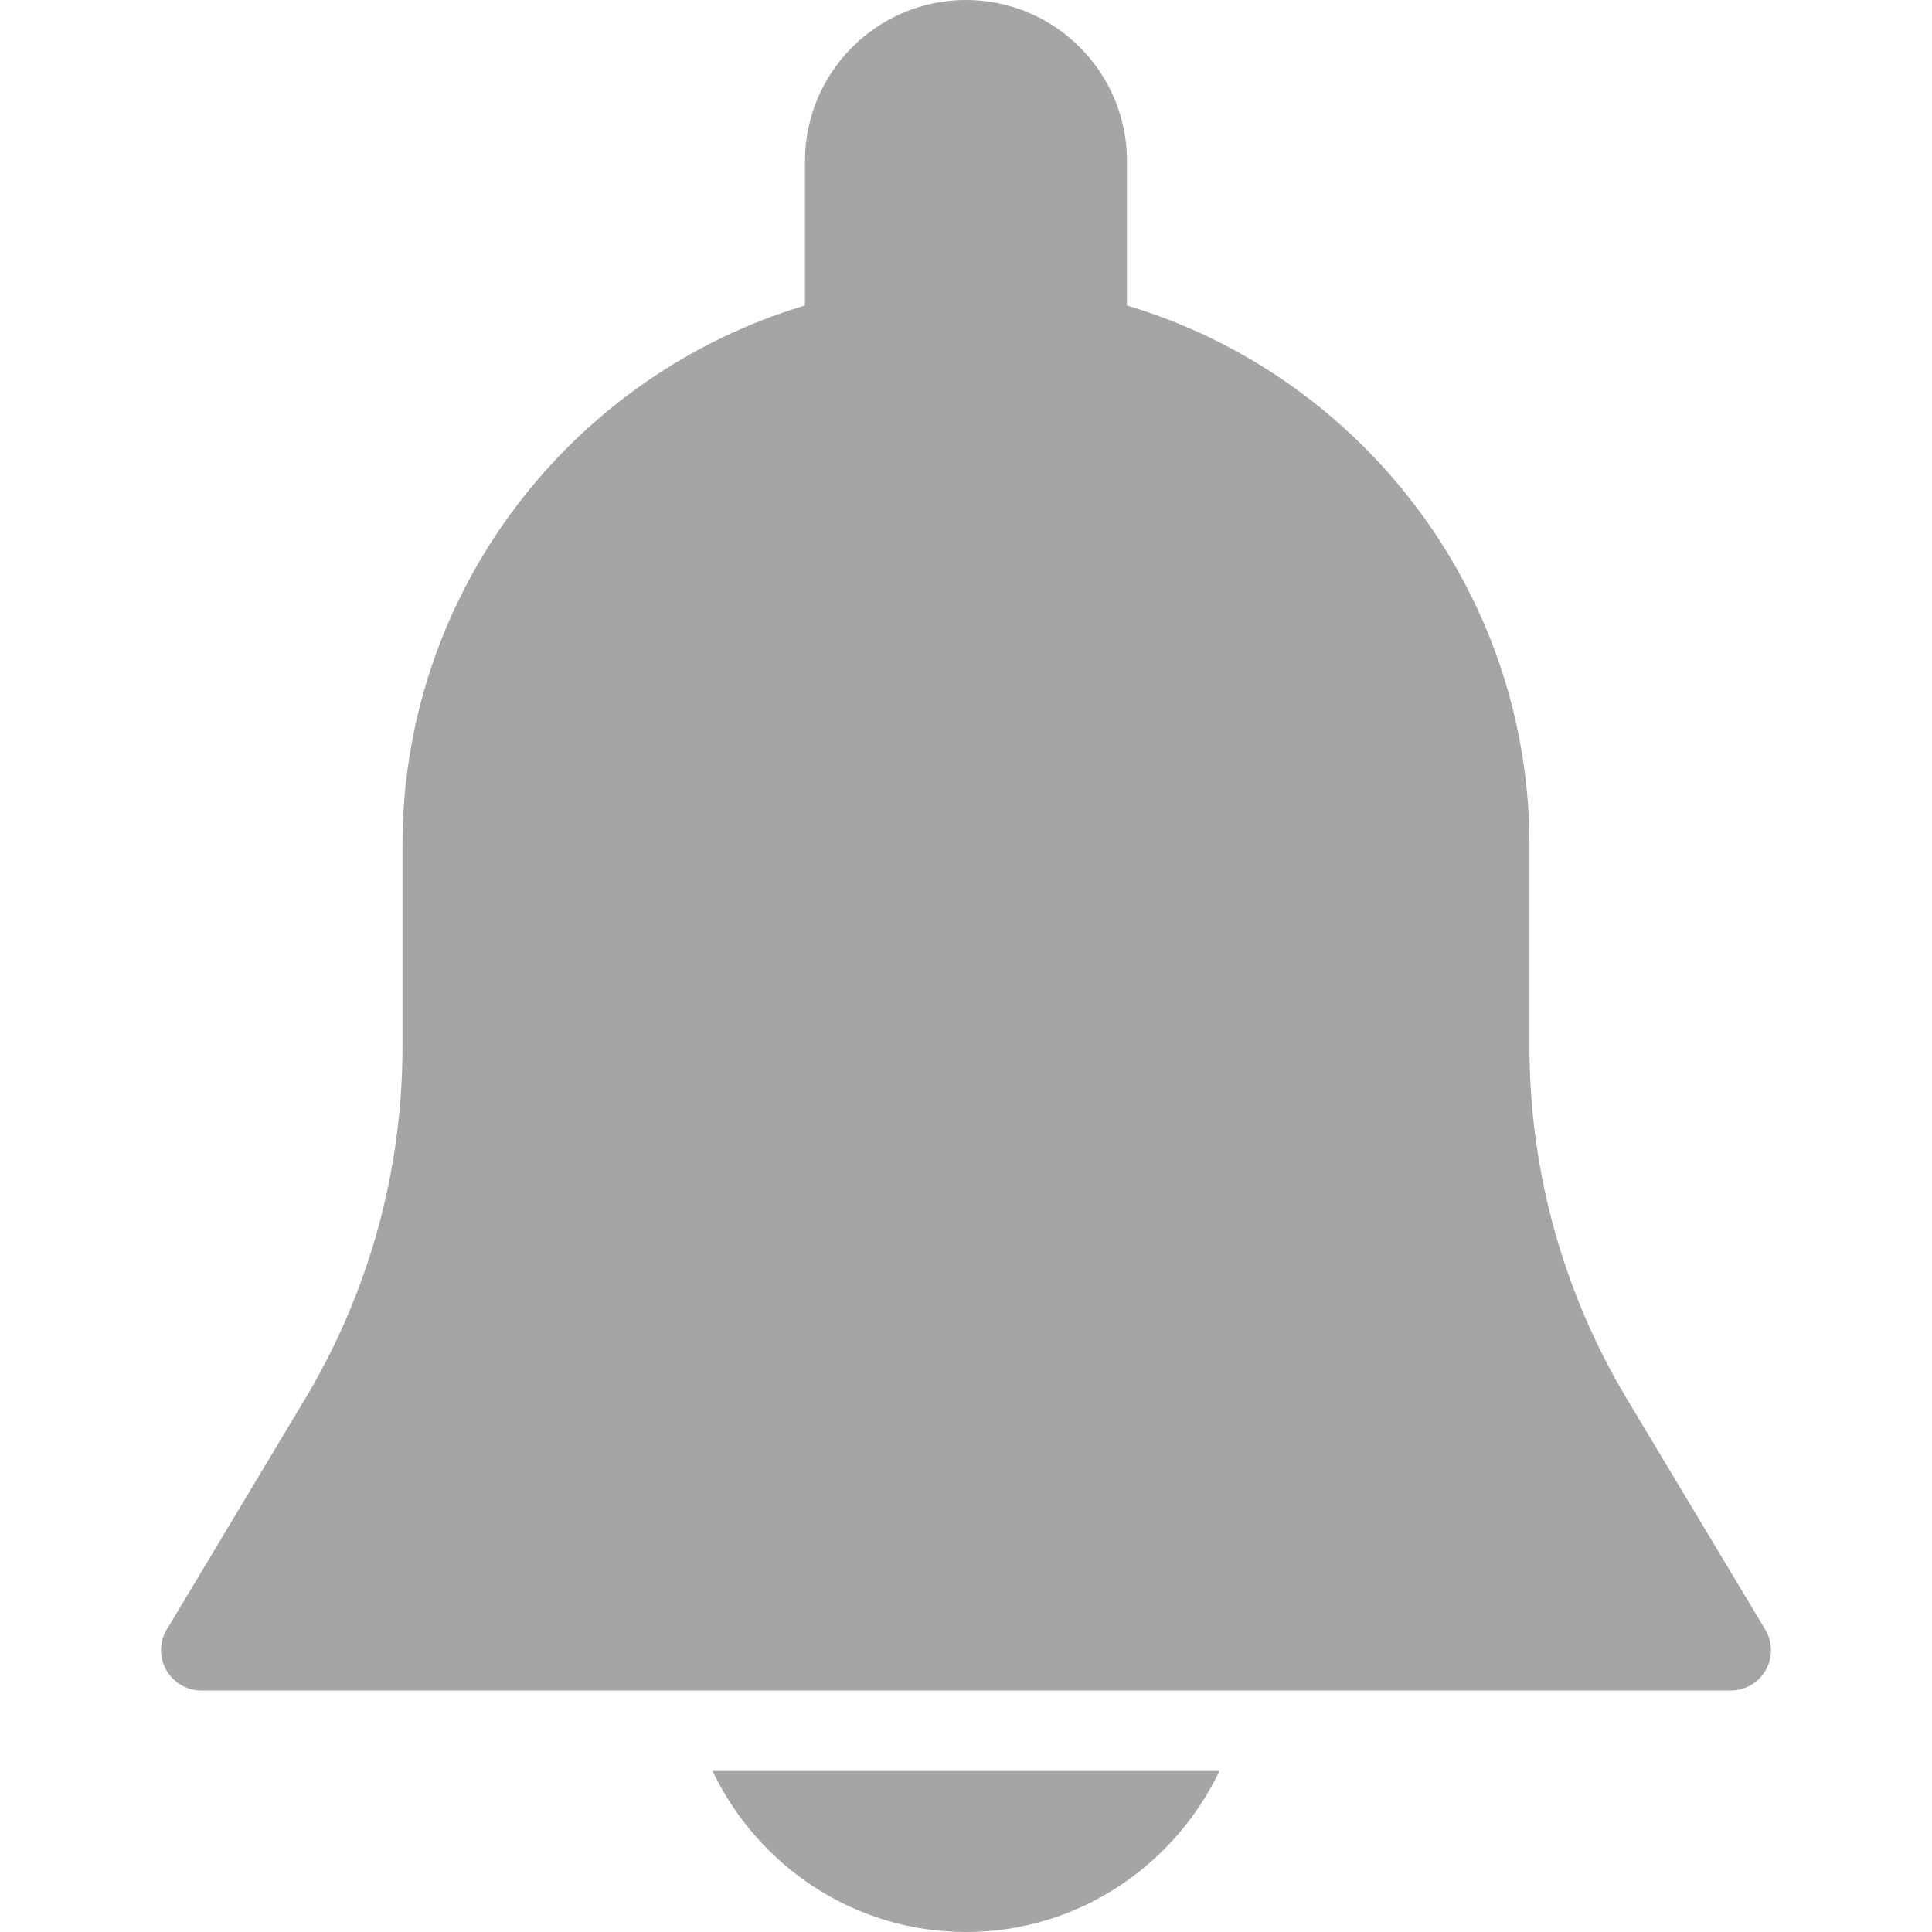
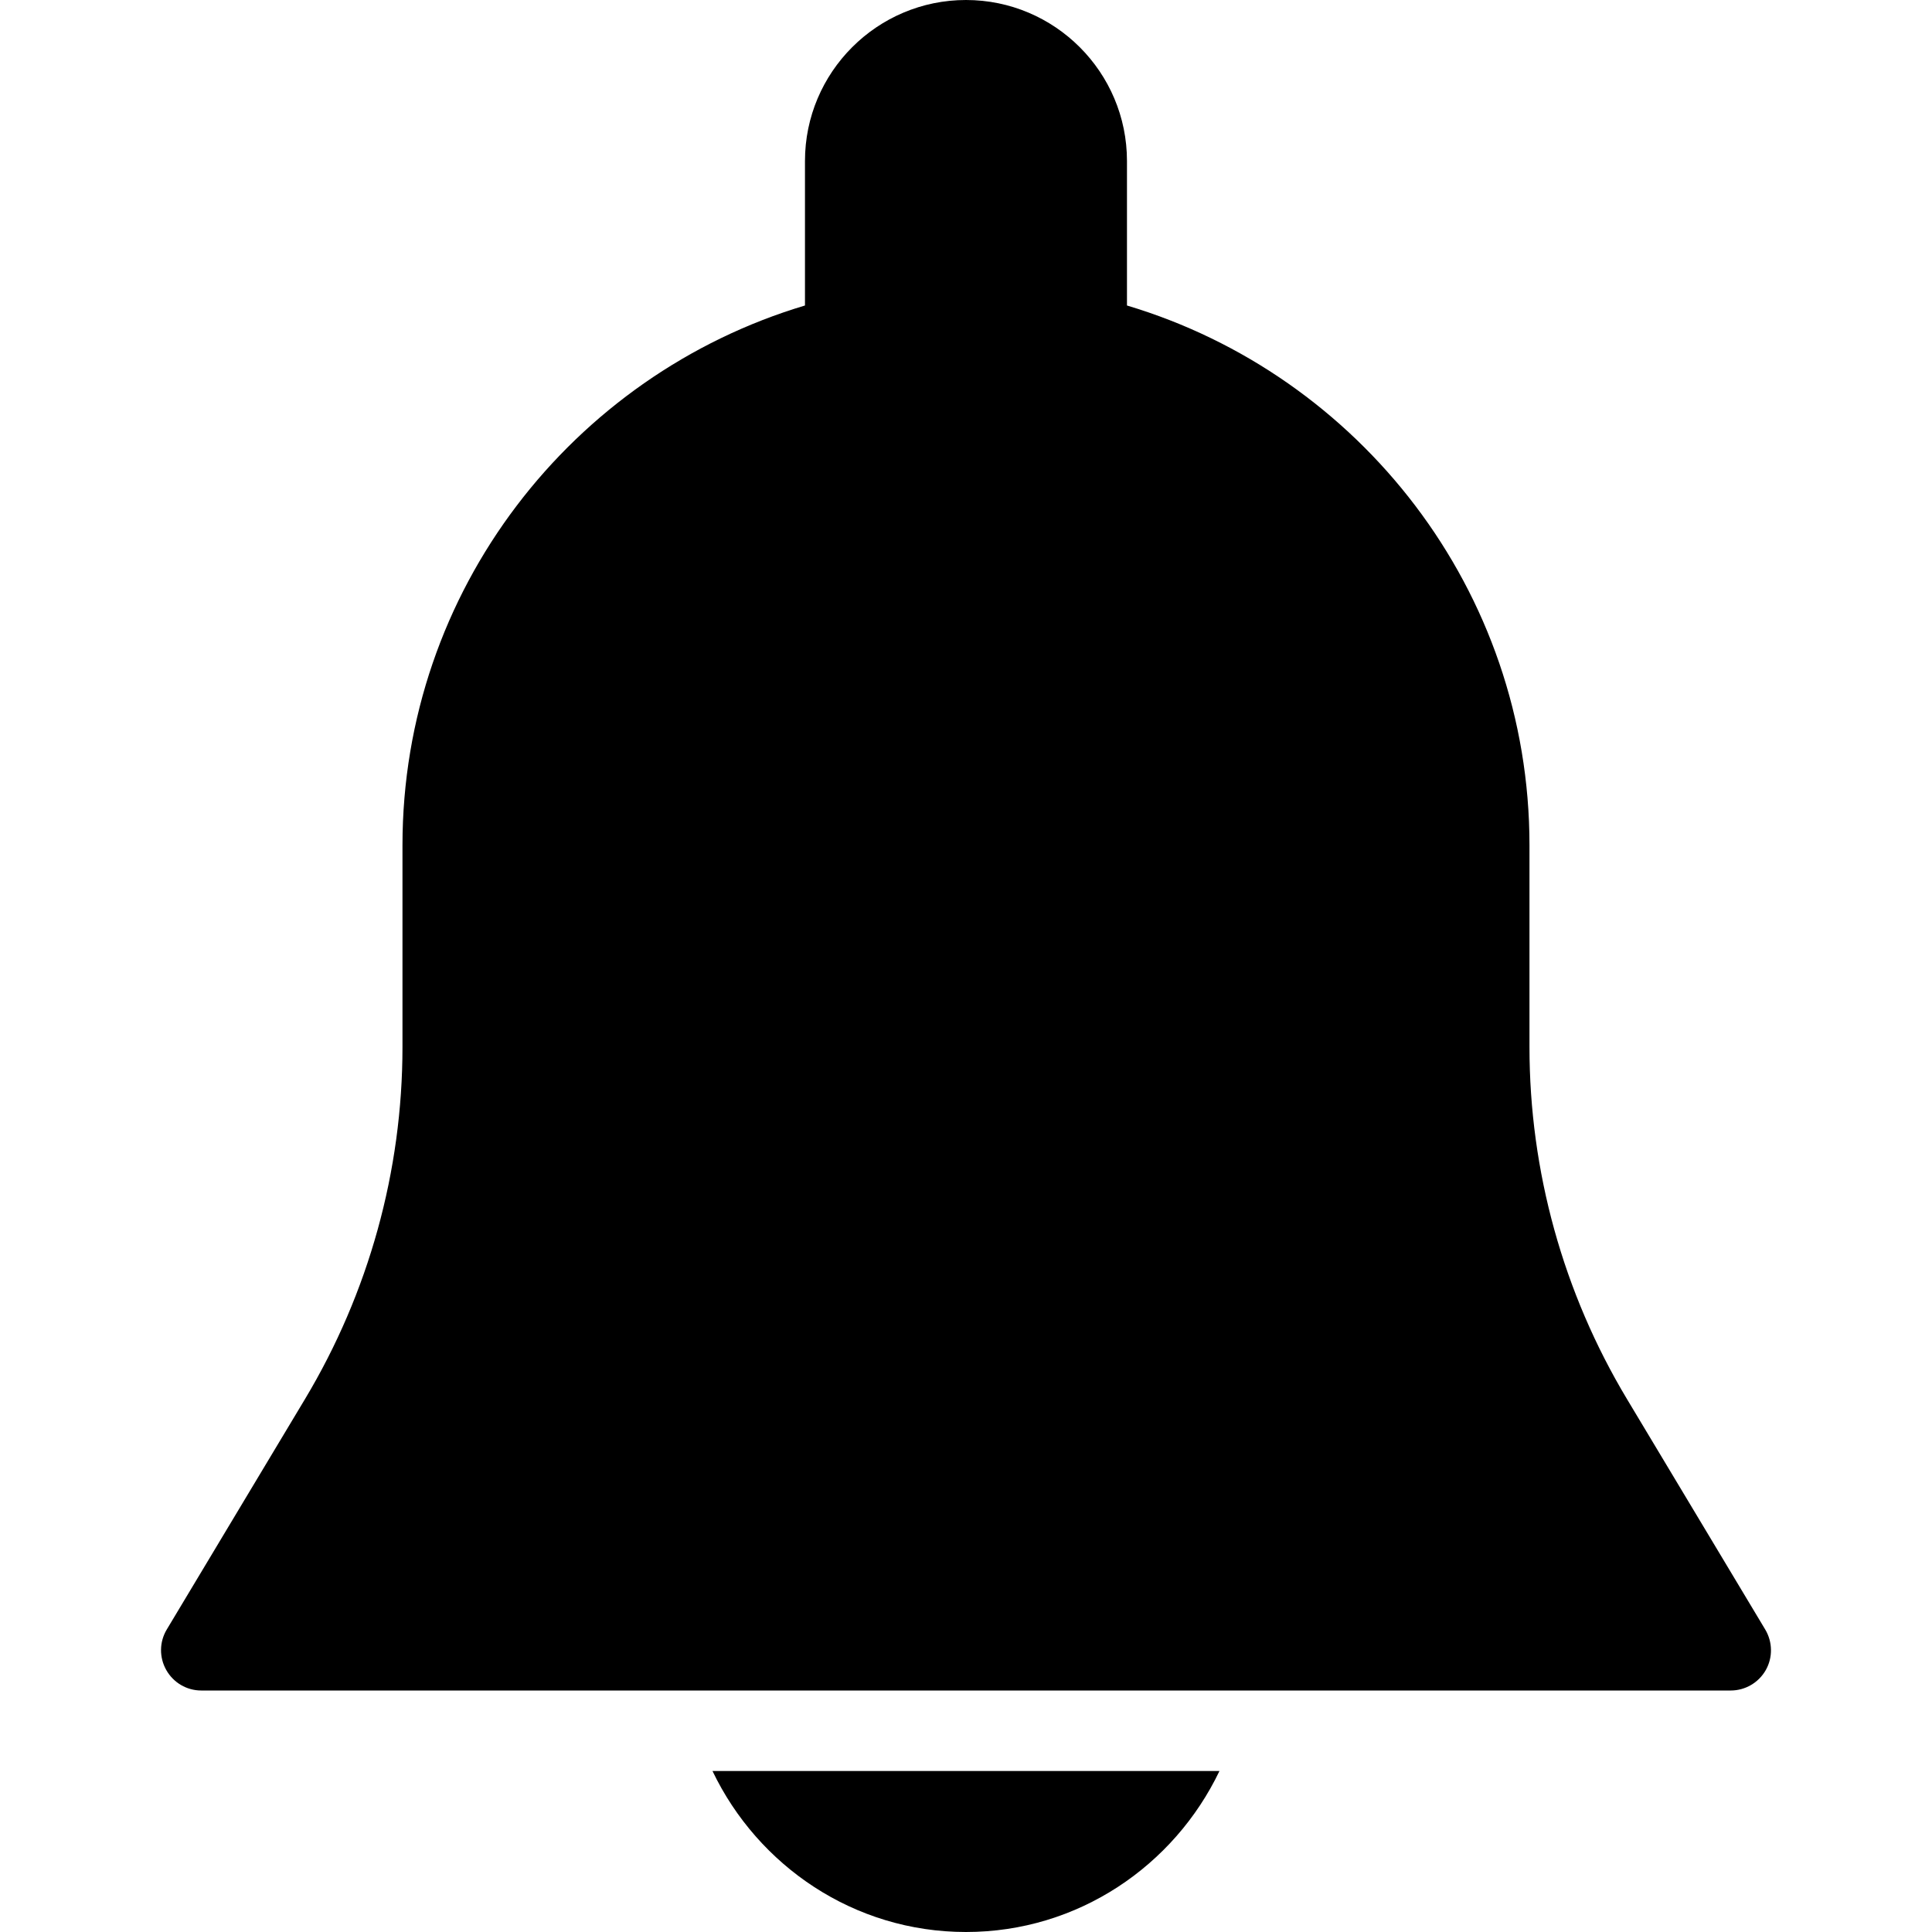
<svg xmlns="http://www.w3.org/2000/svg" version="1.1" id="Capa_1" x="0px" y="0px" viewBox="0 0 512 512" style="enable-background:new 0 0 512 512;" xml:space="preserve">
  <g>
    <g>
-       <path style="fill:#a5a5a5;" d="M467.812,431.851l-36.629-61.056c-16.917-28.181-25.856-60.459-25.856-93.312V224c0-67.52-45.056-124.629-106.667-143.04    V42.667C298.66,19.136,279.524,0,255.993,0s-42.667,19.136-42.667,42.667V80.96C151.716,99.371,106.66,156.48,106.66,224v53.483    c0,32.853-8.939,65.109-25.835,93.291l-36.629,61.056c-1.984,3.307-2.027,7.403-0.128,10.752c1.899,3.349,5.419,5.419,9.259,5.419    H458.66c3.84,0,7.381-2.069,9.28-5.397C469.839,439.275,469.775,435.136,467.812,431.851z" />
+       <path style="fill:#000000;" d="M467.812,431.851l-36.629-61.056c-16.917-28.181-25.856-60.459-25.856-93.312V224c0-67.52-45.056-124.629-106.667-143.04    V42.667C298.66,19.136,279.524,0,255.993,0s-42.667,19.136-42.667,42.667V80.96C151.716,99.371,106.66,156.48,106.66,224v53.483    c0,32.853-8.939,65.109-25.835,93.291l-36.629,61.056c-1.984,3.307-2.027,7.403-0.128,10.752c1.899,3.349,5.419,5.419,9.259,5.419    H458.66c3.84,0,7.381-2.069,9.28-5.397C469.839,439.275,469.775,435.136,467.812,431.851z" />
    </g>
  </g>
  <g>
    <g>
-       <path style="fill:#a5a5a5;" d="M188.815,469.333C200.847,494.464,226.319,512,255.993,512s55.147-17.536,67.179-42.667H188.815z" />
+       <path style="fill:#000000;" d="M188.815,469.333C200.847,494.464,226.319,512,255.993,512s55.147-17.536,67.179-42.667H188.815z" />
    </g>
  </g>
  <g>
</g>
  <g>
</g>
  <g>
</g>
  <g>
</g>
  <g>
</g>
  <g>
</g>
  <g>
</g>
  <g>
</g>
  <g>
</g>
  <g>
</g>
  <g>
</g>
  <g>
</g>
  <g>
</g>
  <g>
</g>
  <g>
</g>
</svg>
